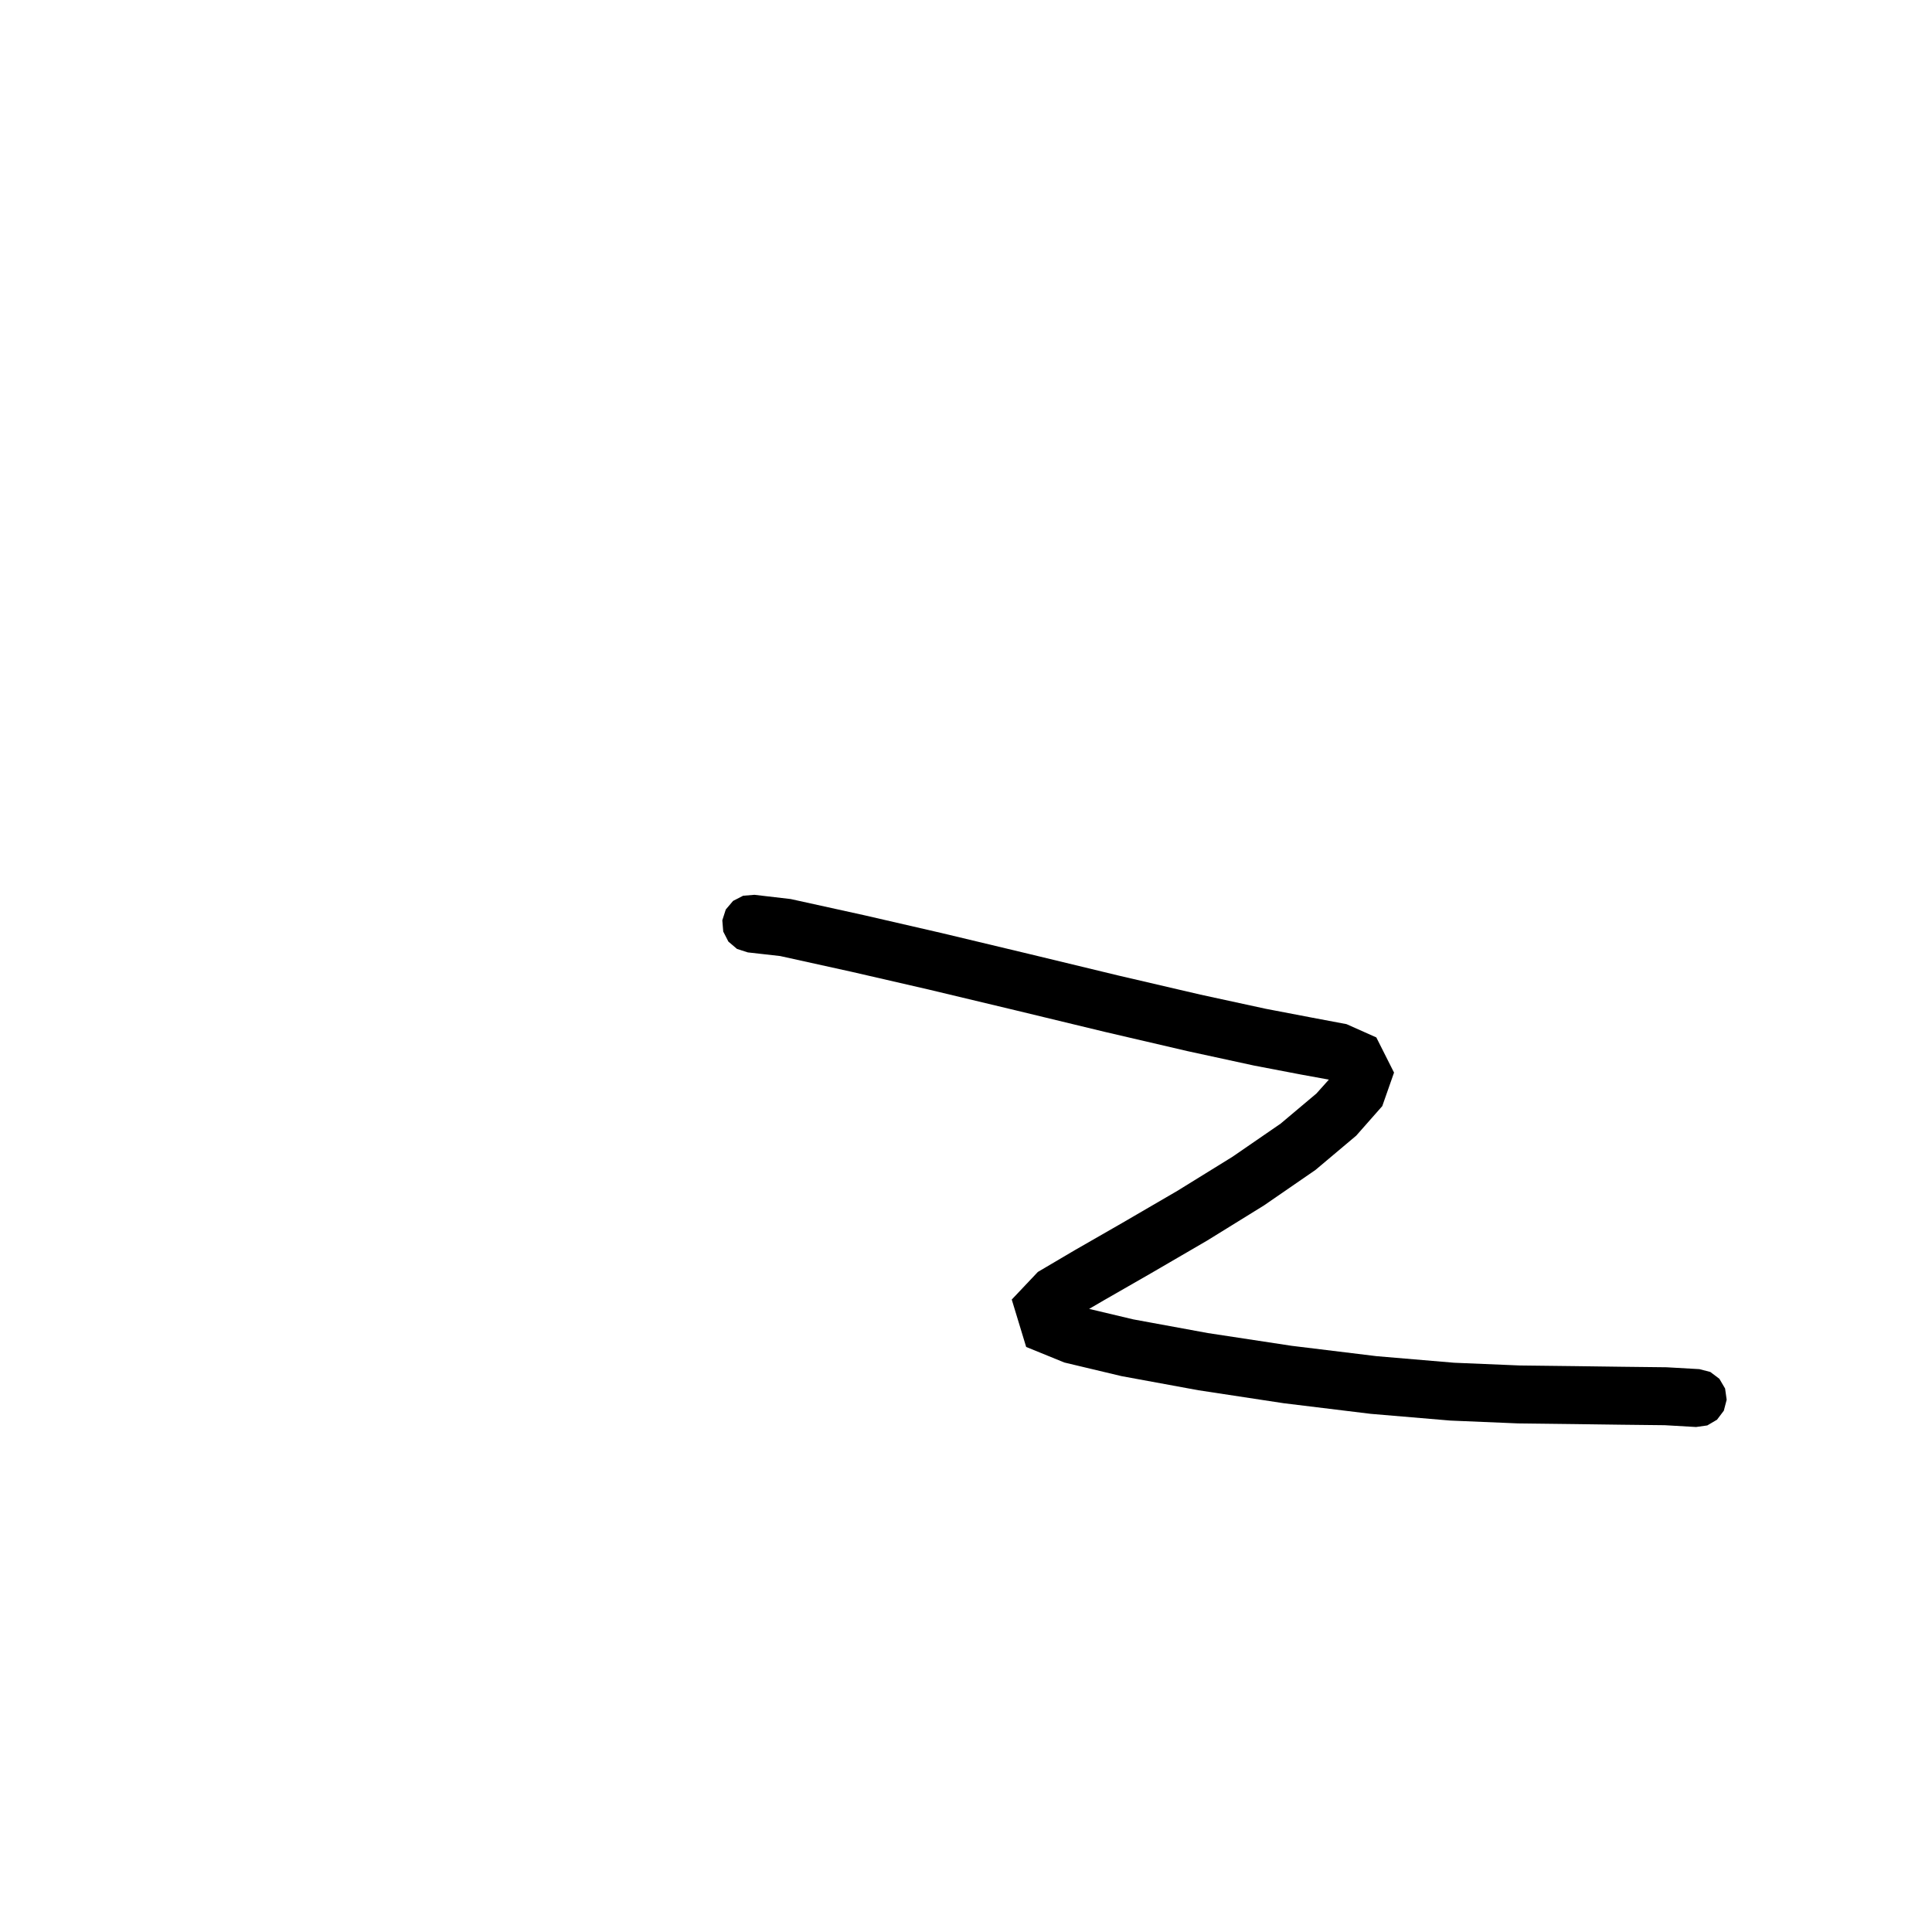
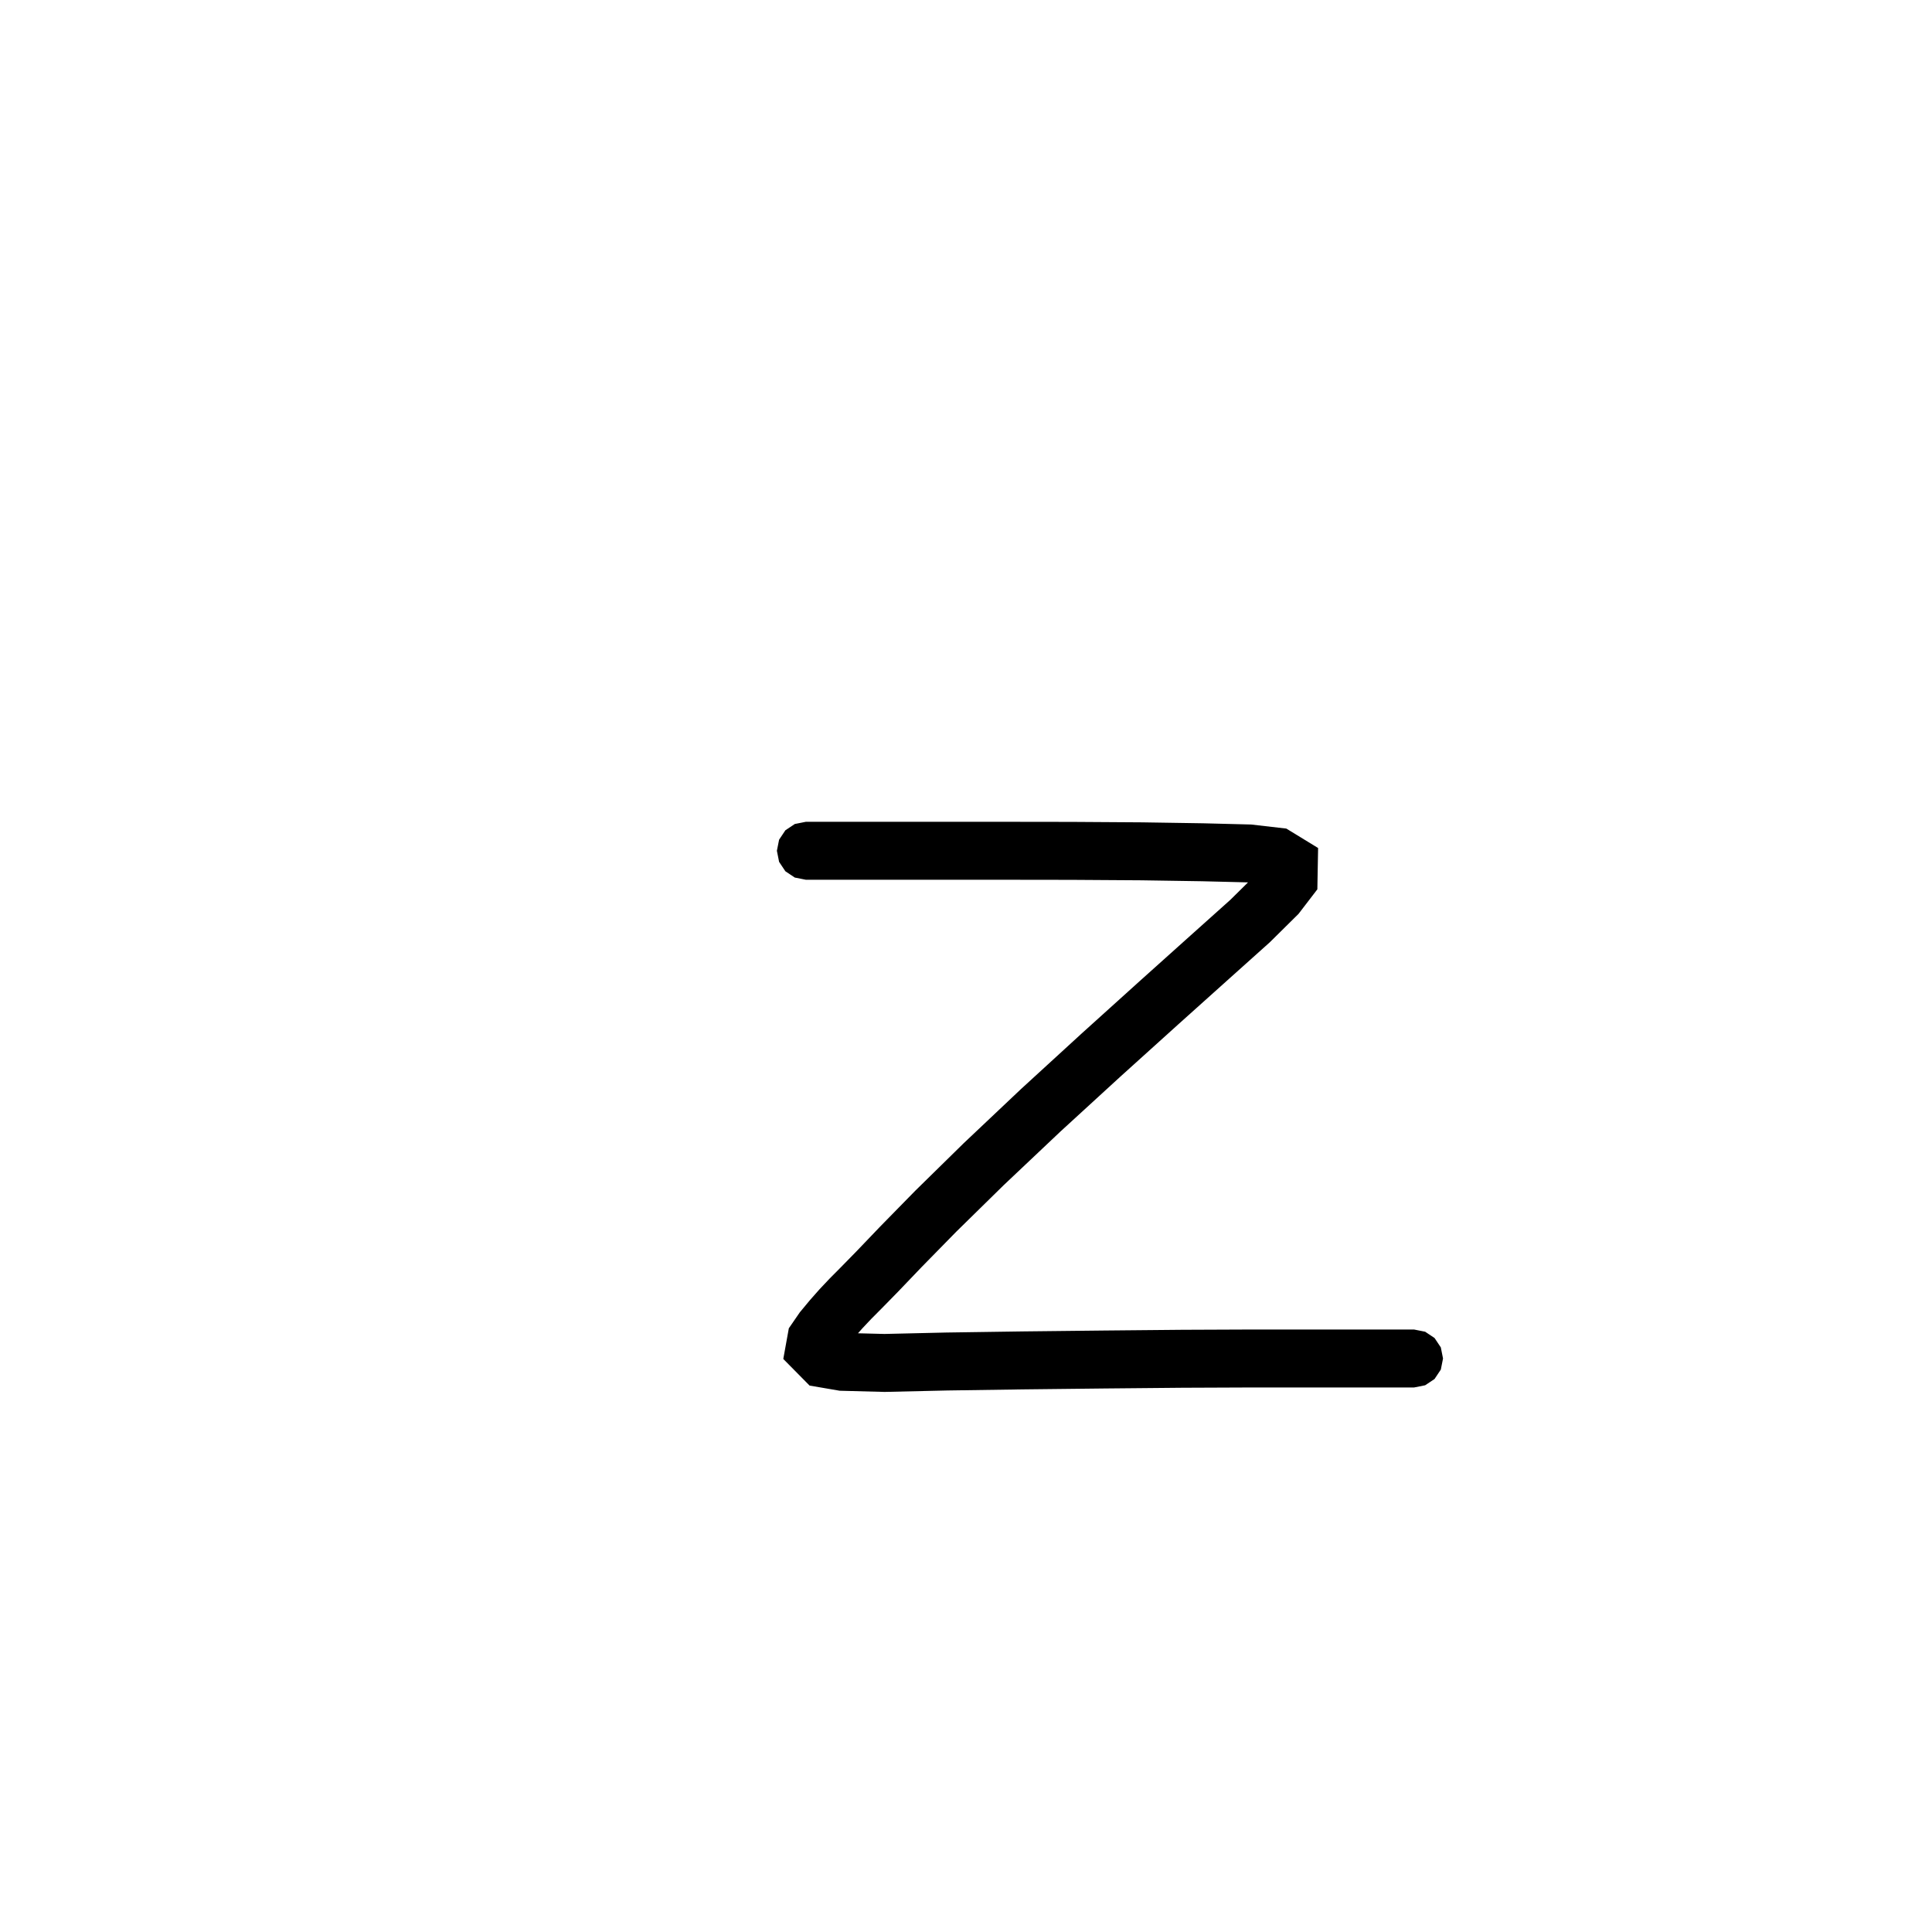
<svg xmlns="http://www.w3.org/2000/svg" viewBox="0 0 300 300" width="300" height="300">
-   <path d="M 116.117 147.887 L 121.133 148.452 L 132.263 150.907 L 144.143 153.641 L 157.78 156.901 L 171.559 160.23 L 184.411 163.222 L 194.737 165.462 L 201.997 166.851 L 206.716 167.711 L 208.225 168.221 L 207.466 166.444 L 207.192 166.7 L 204.412 169.801 L 198.849 174.482 L 191.362 179.634 L 182.812 184.919 L 174.202 189.931 L 166.852 194.149 L 161.159 197.506 L 157.104 201.793 L 159.342 209.153 L 165.27 211.569 L 174.142 213.683 L 186.086 215.877 L 199.348 217.894 L 212.83 219.539 L 225.208 220.586 L 235.718 221.026 L 244.512 221.132 L 251.659 221.228 L 258.502 221.305 L 263.366 221.585 L 265.105 221.341 L 266.618 220.451 L 267.675 219.049 L 268.116 217.349 L 267.872 215.61 L 266.982 214.097 L 265.58 213.04 L 263.88 212.599 L 258.777 212.309 L 251.77 212.229 L 244.626 212.133 L 235.971 212.03 L 225.792 211.605 L 213.763 210.587 L 200.569 208.977 L 187.568 207 L 175.961 204.869 L 167.779 202.926 L 164.494 201.773 L 165.381 205.327 L 166.327 204.874 L 171.363 201.937 L 178.707 197.722 L 187.444 192.636 L 196.275 187.175 L 204.272 181.664 L 210.596 176.341 L 214.639 171.754 L 216.465 166.551 L 213.715 161.09 L 209.092 159.03 L 203.669 158.007 L 196.556 156.647 L 186.393 154.443 L 173.638 151.473 L 159.883 148.15 L 146.201 144.88 L 134.242 142.127 L 122.783 139.604 L 117.144 138.946 L 115.394 139.089 L 113.832 139.892 L 112.697 141.231 L 112.16 142.903 L 112.304 144.653 L 113.106 146.214 L 114.445 147.35 Z" fill="black" fill-rule="nonzero" />
+   <path d="M 125.135 136.608 L 128.849 136.608 L 136.664 136.608 L 145.034 136.608 L 155.307 136.608 L 166.432 136.623 L 177.25 136.693 L 186.651 136.839 L 193.749 137.014 L 197.733 137.433 L 197.075 136.501 L 196.624 133.846 L 195.006 135.818 L 191.039 139.733 L 184.885 145.245 L 176.955 152.359 L 167.931 160.506 L 158.545 169.103 L 149.618 177.541 L 142.122 184.897 L 136.652 190.48 L 132.946 194.352 L 130.486 196.864 L 128.809 198.552 L 127.271 200.183 L 125.77 201.882 L 124.201 203.769 L 122.49 206.255 L 121.629 211.017 L 125.708 215.15 L 130.386 215.952 L 137.361 216.136 L 147.107 215.913 L 158.872 215.742 L 171.515 215.602 L 183.596 215.49 L 194.142 215.447 L 202.588 215.447 L 208.829 215.447 L 213.406 215.447 L 216.405 215.447 L 218.738 215.447 L 219.573 215.447 L 221.295 215.104 L 222.755 214.129 L 223.73 212.669 L 224.073 210.947 L 223.73 209.225 L 222.755 207.765 L 221.295 206.789 L 219.573 206.447 L 218.738 206.447 L 216.405 206.447 L 213.406 206.447 L 208.829 206.447 L 202.588 206.447 L 194.121 206.447 L 183.534 206.49 L 171.424 206.603 L 158.758 206.742 L 146.942 206.914 L 137.333 207.136 L 131.051 206.976 L 128.535 206.606 L 130.346 208.779 L 130.455 210.445 L 131.342 209.245 L 132.6 207.743 L 133.919 206.25 L 135.27 204.817 L 136.898 203.179 L 139.42 200.604 L 143.11 196.748 L 148.479 191.268 L 155.857 184.028 L 164.675 175.693 L 173.986 167.164 L 182.976 159.049 L 190.894 151.946 L 197.179 146.313 L 201.633 141.908 L 204.558 138.094 L 204.674 131.679 L 199.739 128.66 L 194.278 128.03 L 186.828 127.841 L 177.346 127.693 L 166.467 127.623 L 155.313 127.608 L 145.034 127.608 L 136.664 127.608 L 128.849 127.608 L 125.135 127.608 L 123.413 127.951 L 121.953 128.926 L 120.978 130.386 L 120.635 132.108 L 120.978 133.83 L 121.953 135.29 L 123.413 136.266 Z" fill="black" fill-rule="nonzero" />
</svg>
